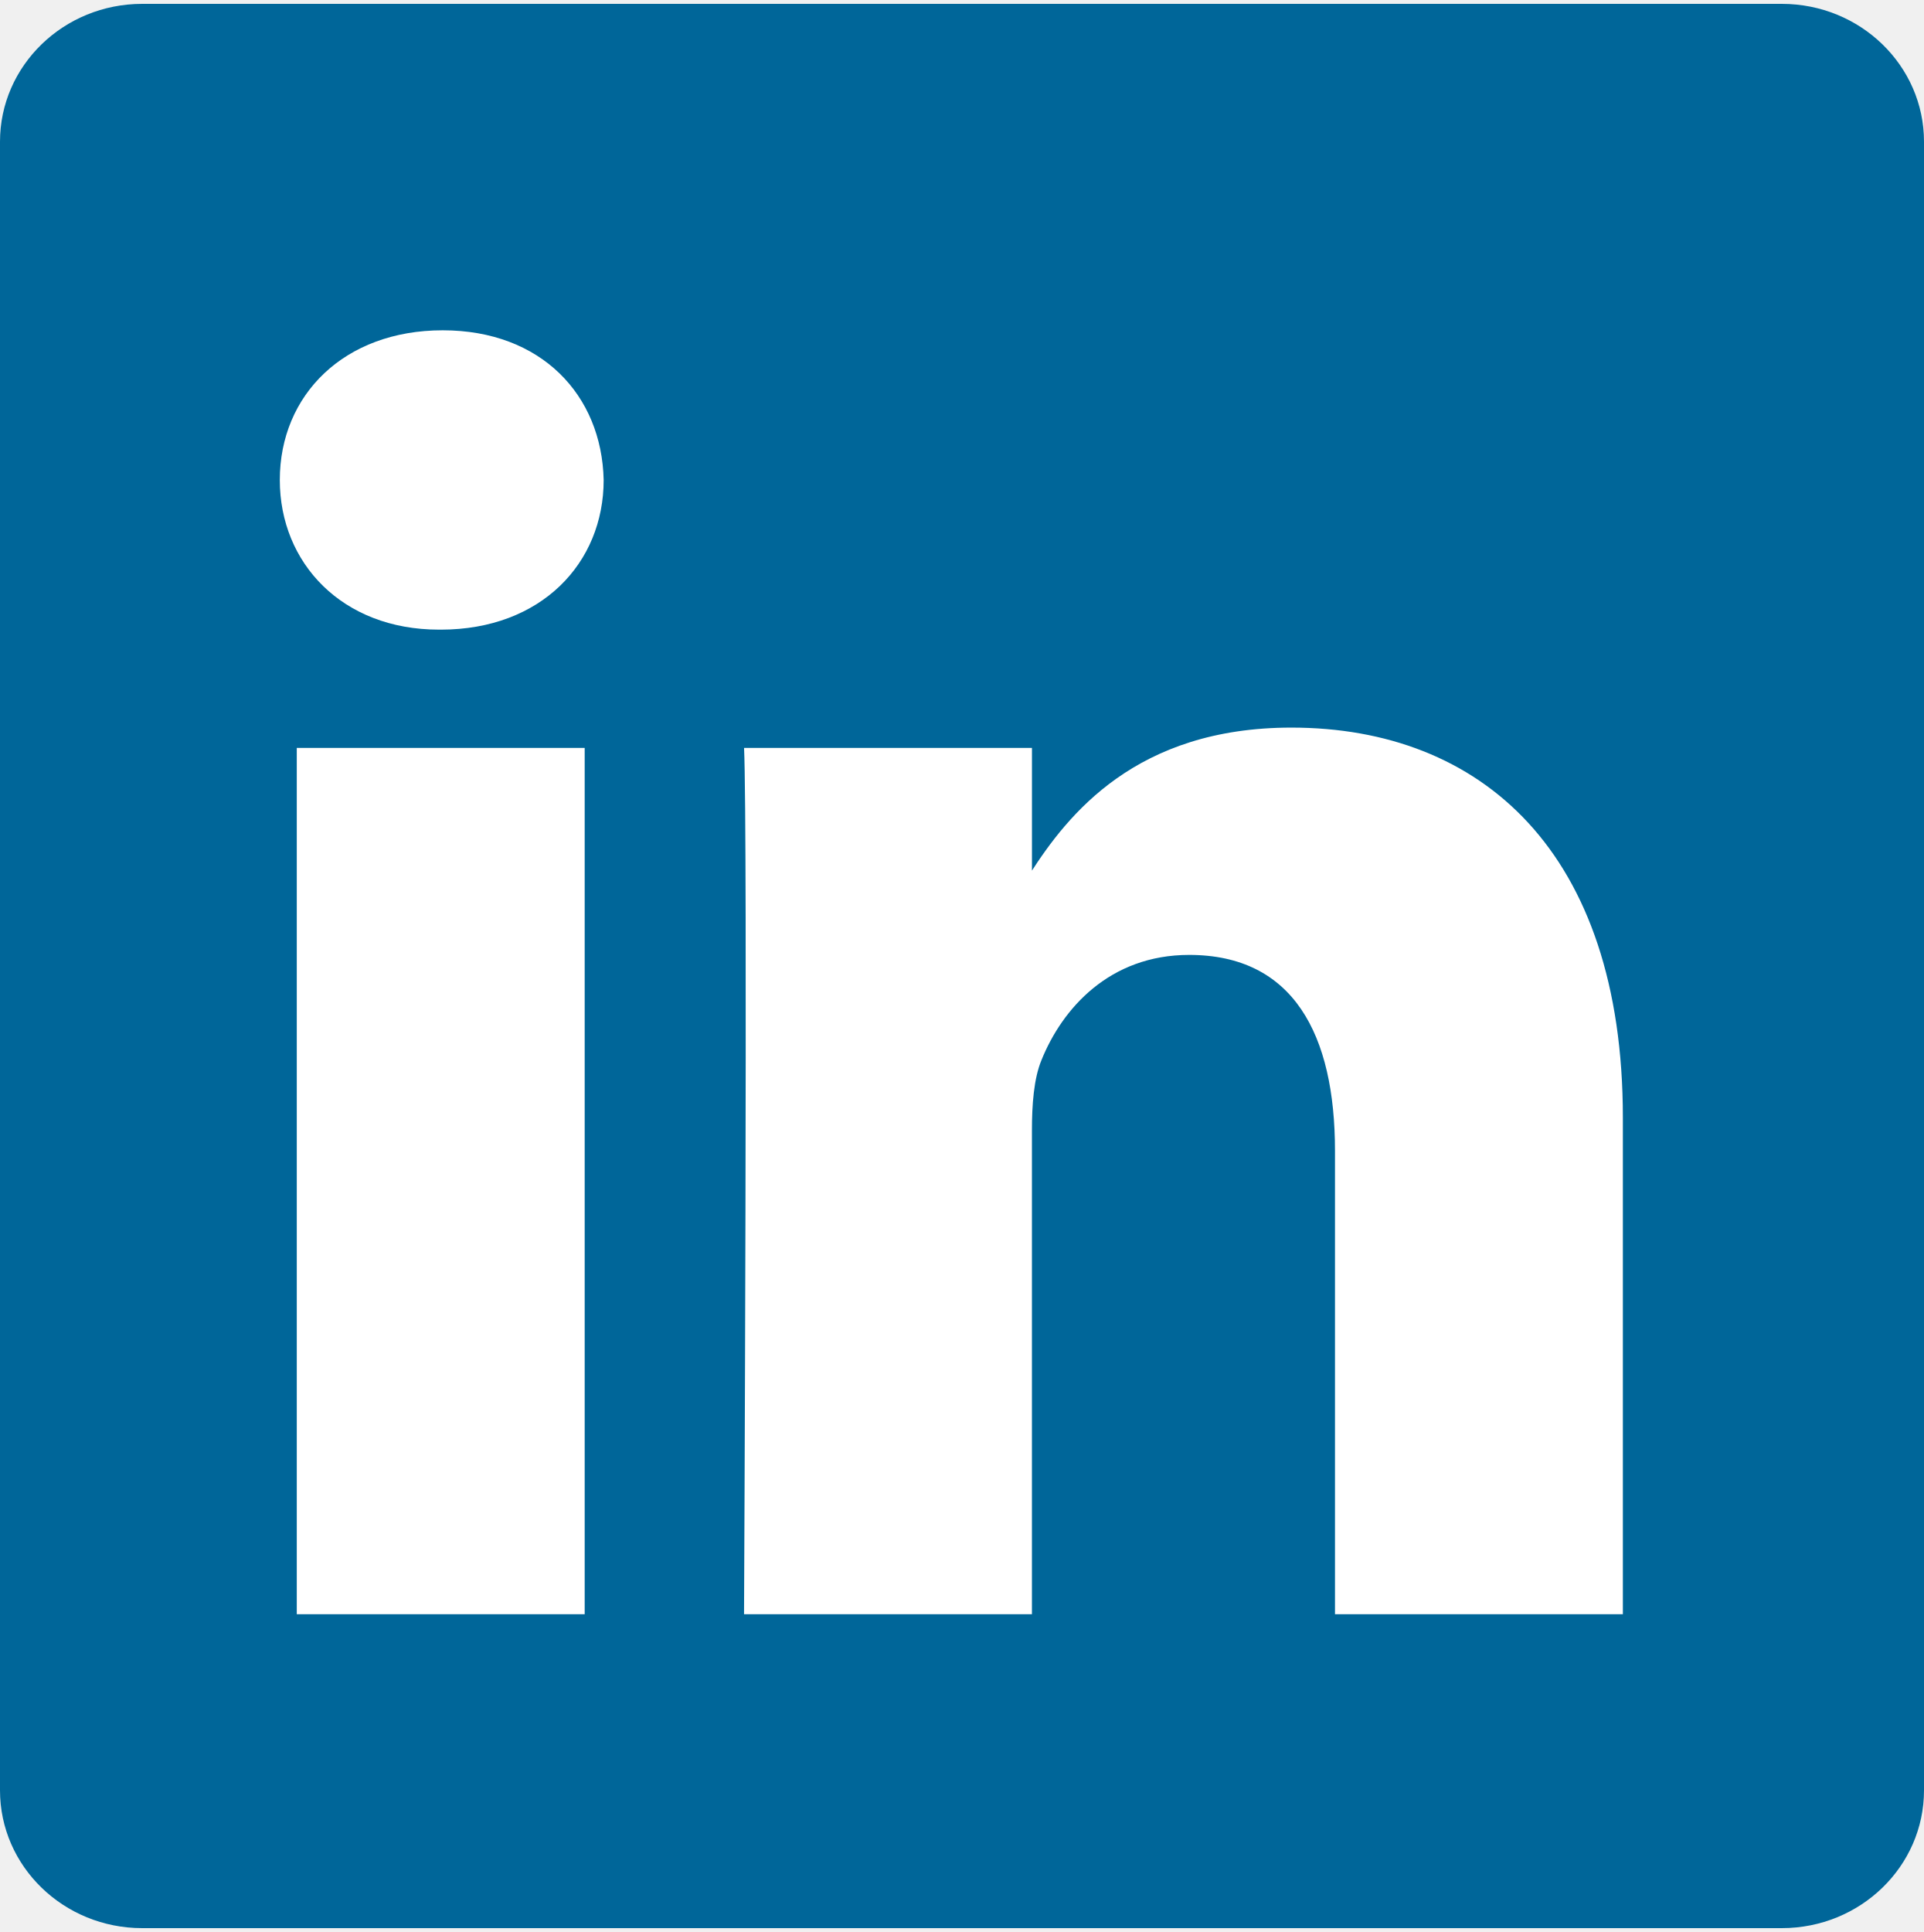
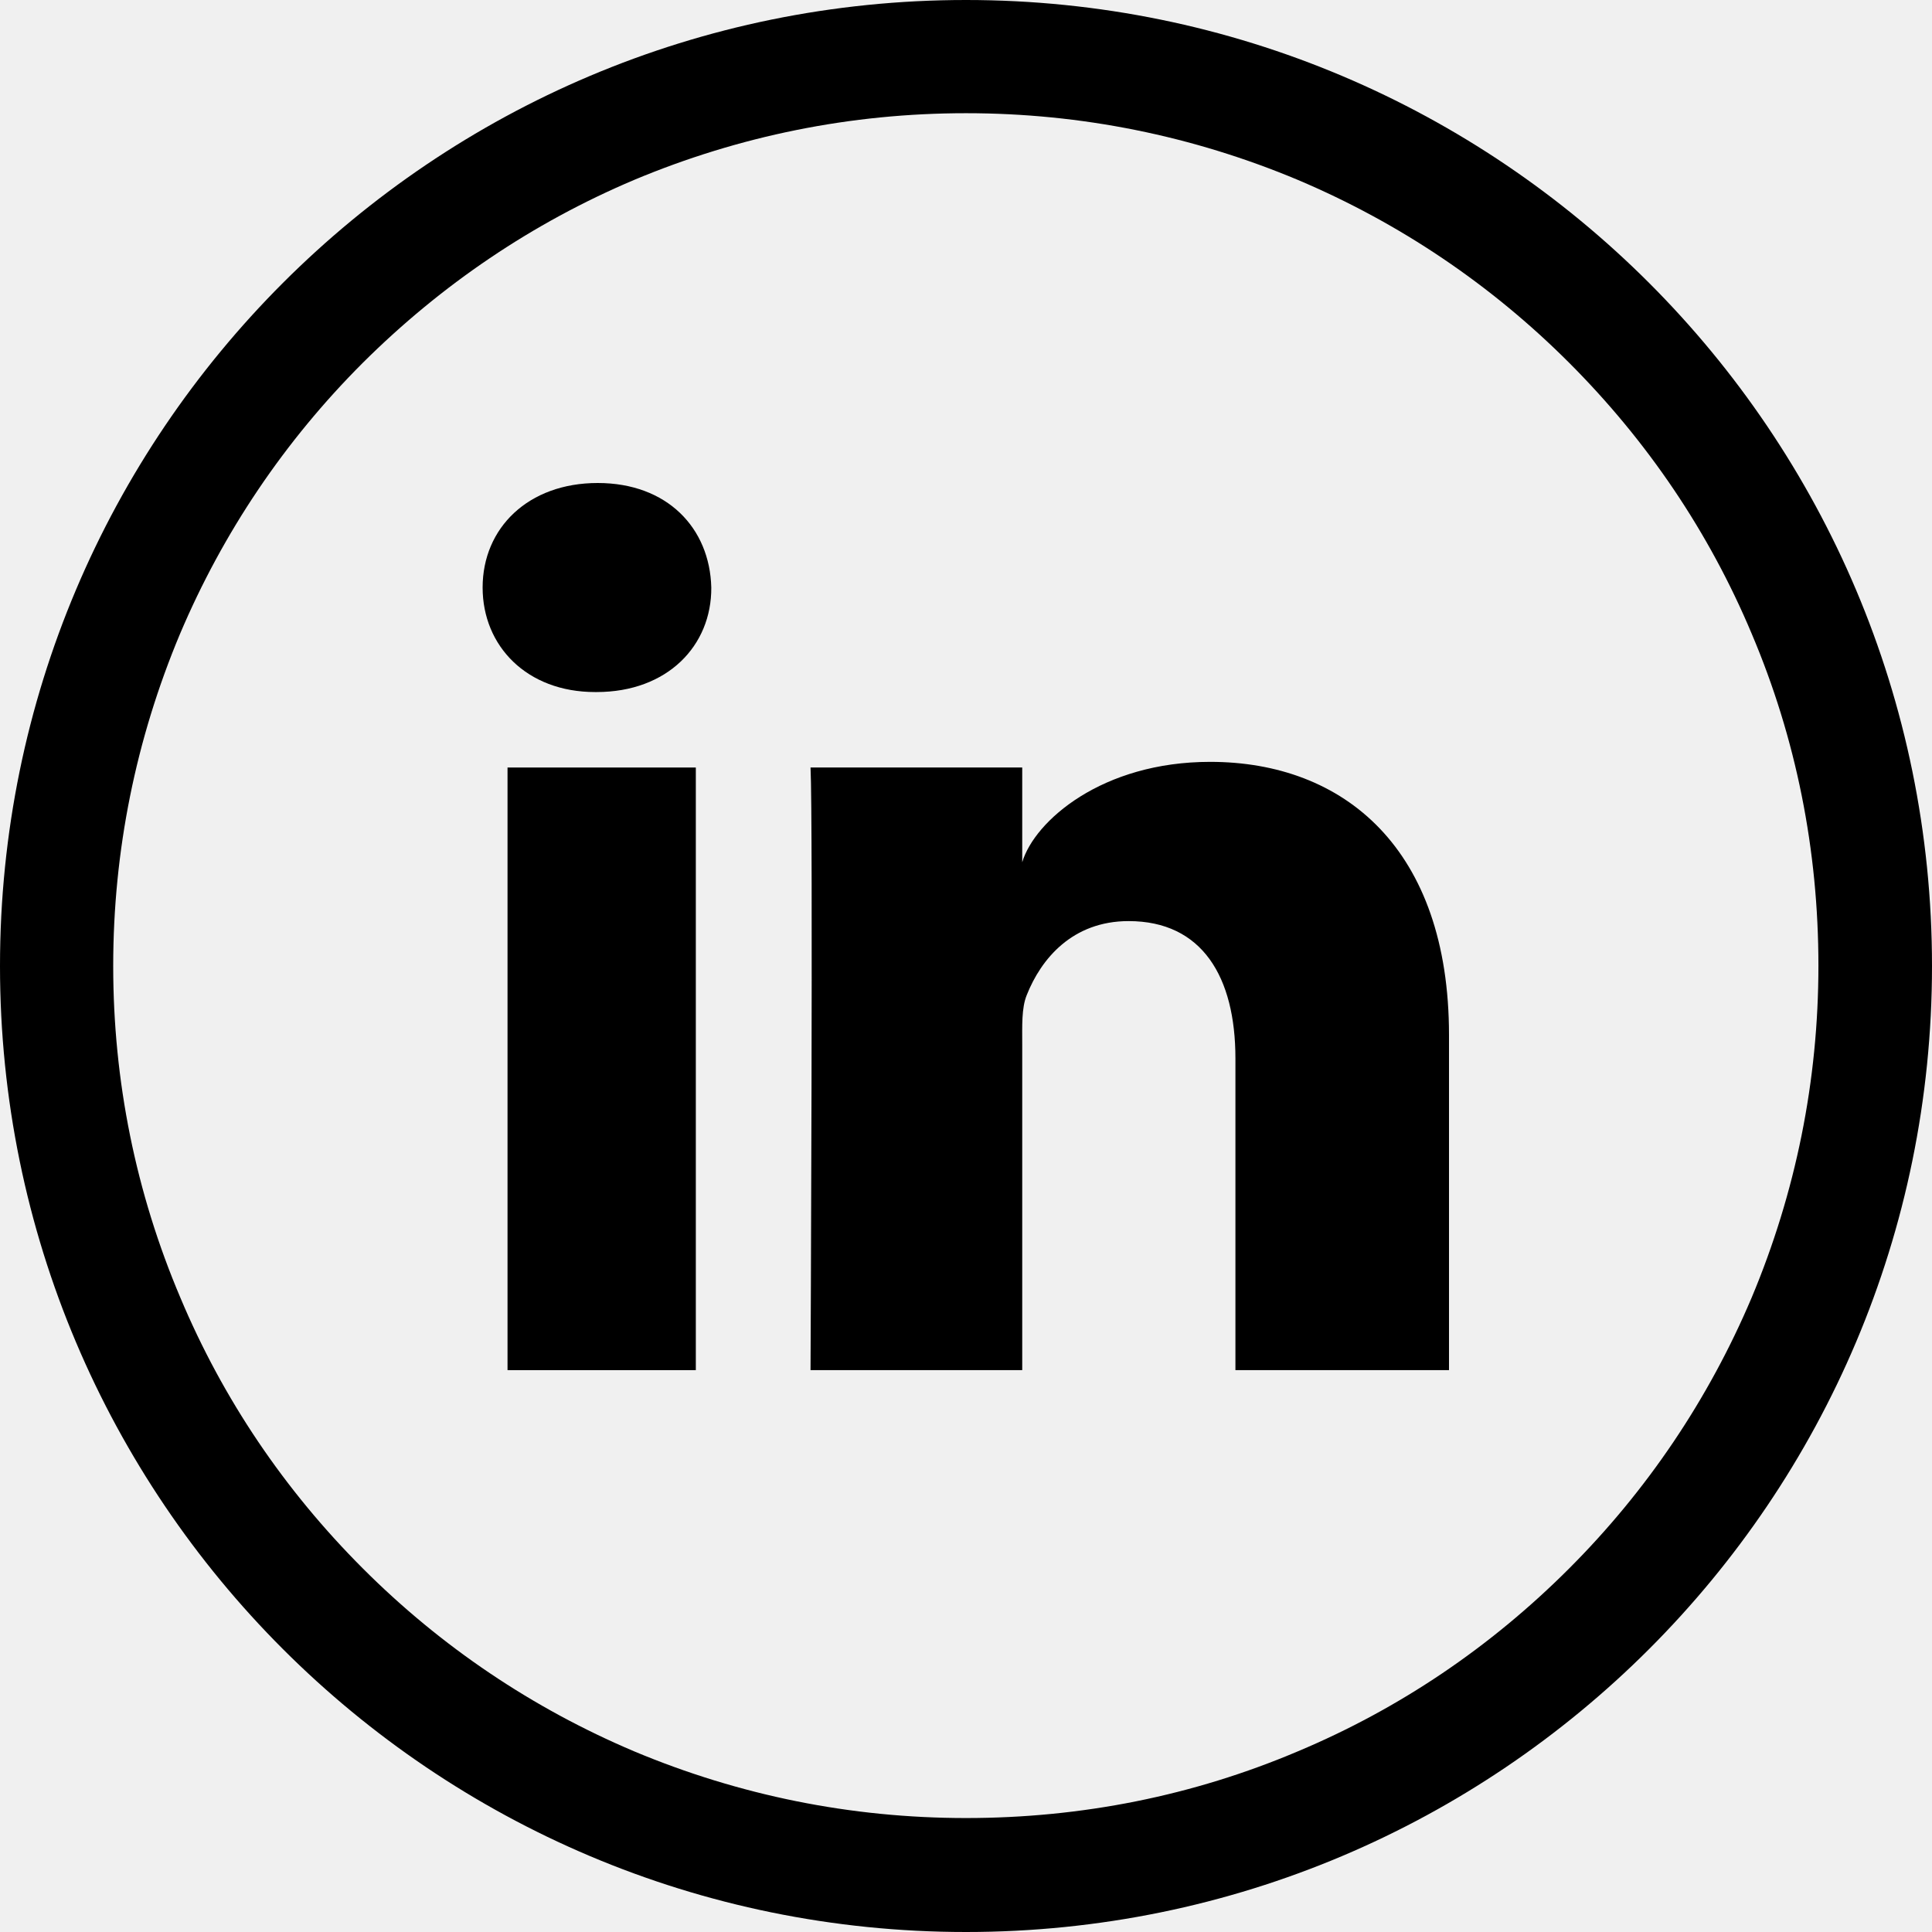
- <svg xmlns="http://www.w3.org/2000/svg" height="2500" width="2490" viewBox="0 0 256 256">
-   <g fill="none">
-     <path d="M0 18.338C0 8.216 8.474 0 18.92 0h218.16C247.53 0 256 8.216 256 18.338v219.327C256 247.79 247.53 256 237.08 256H18.92C8.475 256 0 247.791 0 237.668V18.335z" fill="#069" />
-     <path d="M77.796 214.238V98.986H39.488v115.252H77.8zM58.65 83.253c13.356 0 21.671-8.85 21.671-19.91-.25-11.312-8.315-19.915-21.417-19.915-13.111 0-21.674 8.603-21.674 19.914 0 11.06 8.312 19.91 21.169 19.91h.248zM99 214.238h38.305v-64.355c0-3.44.25-6.889 1.262-9.346 2.768-6.885 9.071-14.012 19.656-14.012 13.858 0 19.405 10.568 19.405 26.063v61.65h38.304v-66.082c0-35.399-18.896-51.872-44.099-51.872-20.663 0-29.738 11.549-34.78 19.415h.255V98.99H99.002c.5 10.812-.003 115.252-.003 115.252z" fill="#fff" />
+ <svg xmlns="http://www.w3.org/2000/svg" fill="#000000" version="1.1" id="Layer_1" viewBox="-143 145 512 512" xml:space="preserve">
+   <g>
+     <path d="M113,145c-141.4,0-256,114.6-256,256s114.6,256,256,256s256-114.6,256-256S254.4,145,113,145z M272.8,560.7   c-20.8,20.8-44.9,37.1-71.8,48.4c-27.8,11.8-57.4,17.7-88,17.7c-30.5,0-60.1-6-88-17.7c-26.9-11.4-51.1-27.7-71.8-48.4   c-20.8-20.8-37.1-44.9-48.4-71.8C-107,461.1-113,431.5-113,401s6-60.1,17.7-88c11.4-26.9,27.7-51.1,48.4-71.8   c20.9-20.8,45-37.1,71.9-48.5C52.9,181,82.5,175,113,175s60.1,6,88,17.7c26.9,11.4,51.1,27.7,71.8,48.4   c20.8,20.8,37.1,44.9,48.4,71.8c11.8,27.8,17.7,57.4,17.7,88c0,30.5-6,60.1-17.7,88C309.8,515.8,293.5,540,272.8,560.7z" />
+     <rect x="-8.5" y="348.4" width="49.9" height="159.7" />
+     <path d="M15.4,273c-18.4,0-30.5,11.9-30.5,27.7c0,15.5,11.7,27.7,29.8,27.7h0.4c18.8,0,30.5-12.3,30.4-27.7   C45.1,284.9,33.8,273,15.4,273z" />
+     <path d="M177.7,346.9c-28.6,0-46.5,15.6-49.8,26.6v-25.1H71.8c0.7,13.3,0,159.7,0,159.7h56.1v-86.3c0-4.9-0.2-9.7,1.2-13.1   c3.8-9.6,12.1-19.6,27-19.6c19.5,0,28.3,14.8,28.3,36.4v82.6H241v-88.8C241,369.9,213.2,346.9,177.7,346.9z" />
  </g>
</svg>
